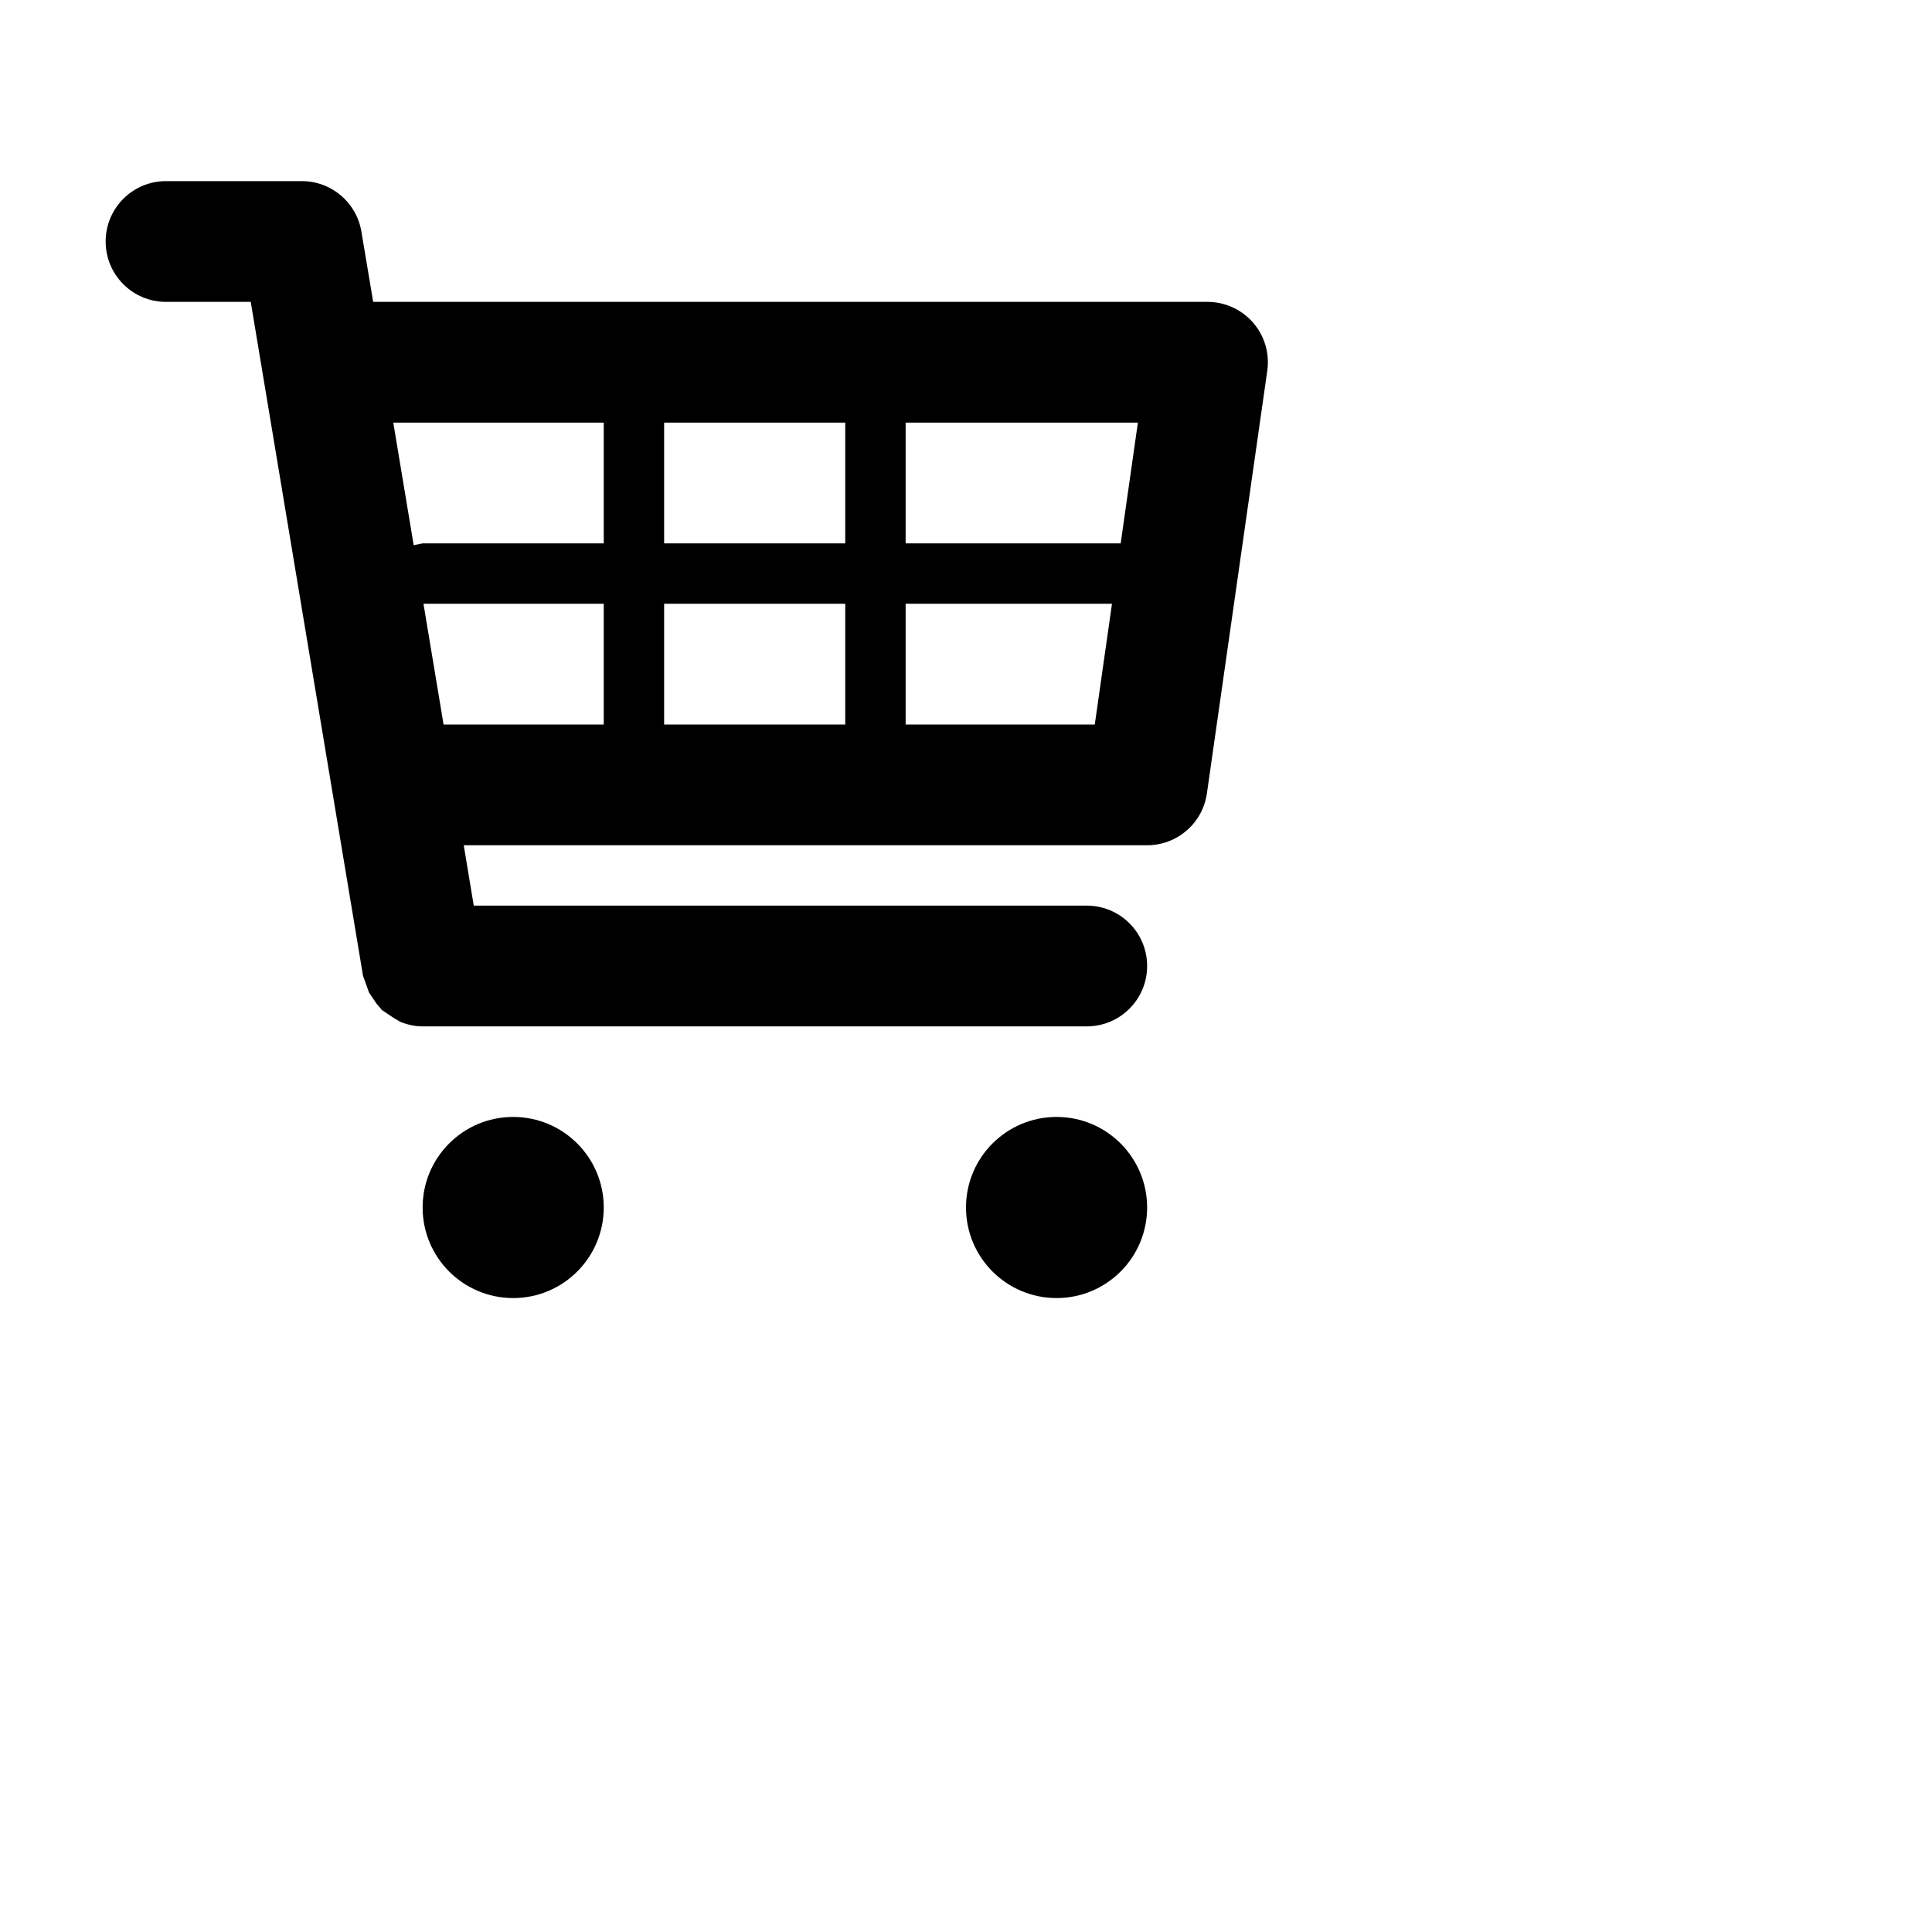
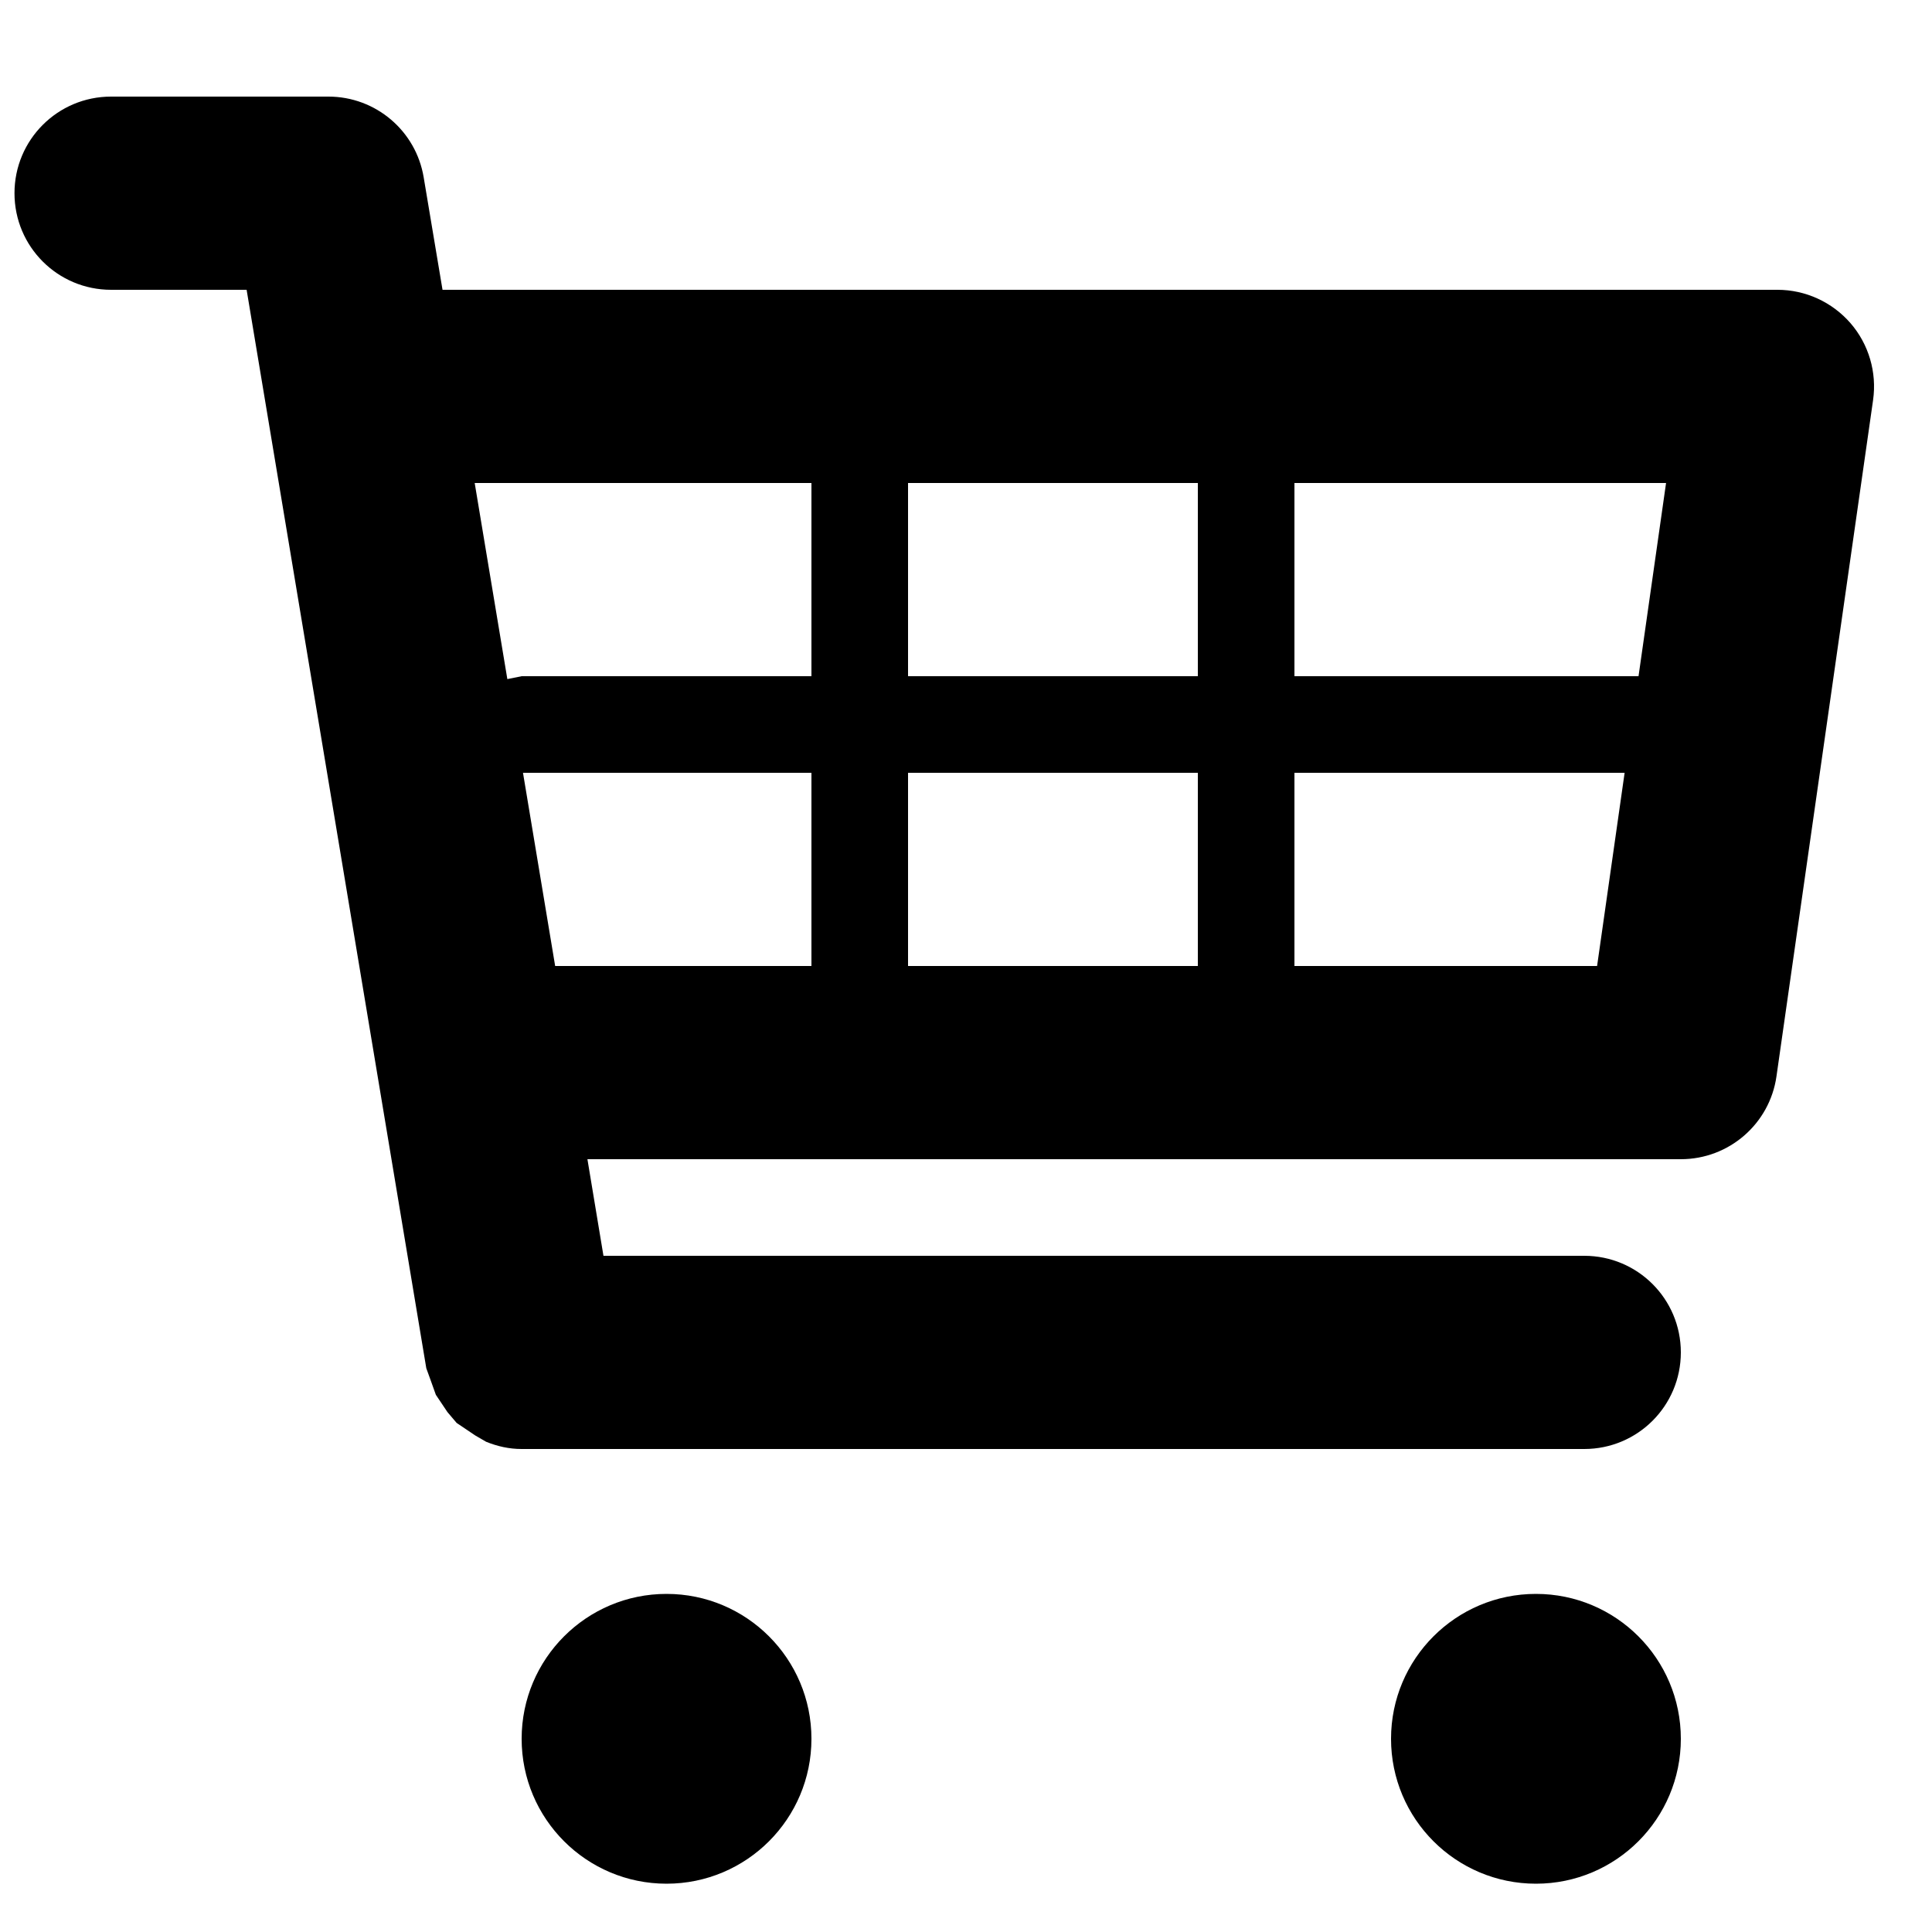
- <svg xmlns="http://www.w3.org/2000/svg" fill="currentColor" version="1.2" viewBox="0 0 32 32">
+ <svg xmlns="http://www.w3.org/2000/svg" fill="currentColor" version="1.2" viewBox="1.6 2 20 20">
  <g>
    <path d="M20.756 5.345c-.191-.219-.466-.345-.756-.345h-13.819l-.195-1.164c-.08-.482-.497-.836-.986-.836h-2.25c-.553 0-1 .447-1 1s.447 1 1 1h1.403l1.86 11.164.045.124.054.151.12.179.095.112.193.13.112.065c.116.047.238.075.367.075h11.001c.553 0 1-.447 1-1s-.447-1-1-1h-10.153l-.166-1h11.319c.498 0 .92-.366.99-.858l1-7c.041-.288-.045-.579-.234-.797zm-1.909 1.655l-.285 2h-3.562v-2h3.847zm-4.847 0v2h-3v-2h3zm0 3v2h-3v-2h3zm-4-3v2h-3l-.148.03-.338-2.03h3.486zm-2.986 3h2.986v2h-2.653l-.333-2zm7.986 2v-2h3.418l-.285 2h-3.133z" />
    <circle cx="8.5" cy="20" r="1.5" />
    <circle cx="17.5" cy="20" r="1.5" />
  </g>
</svg>
